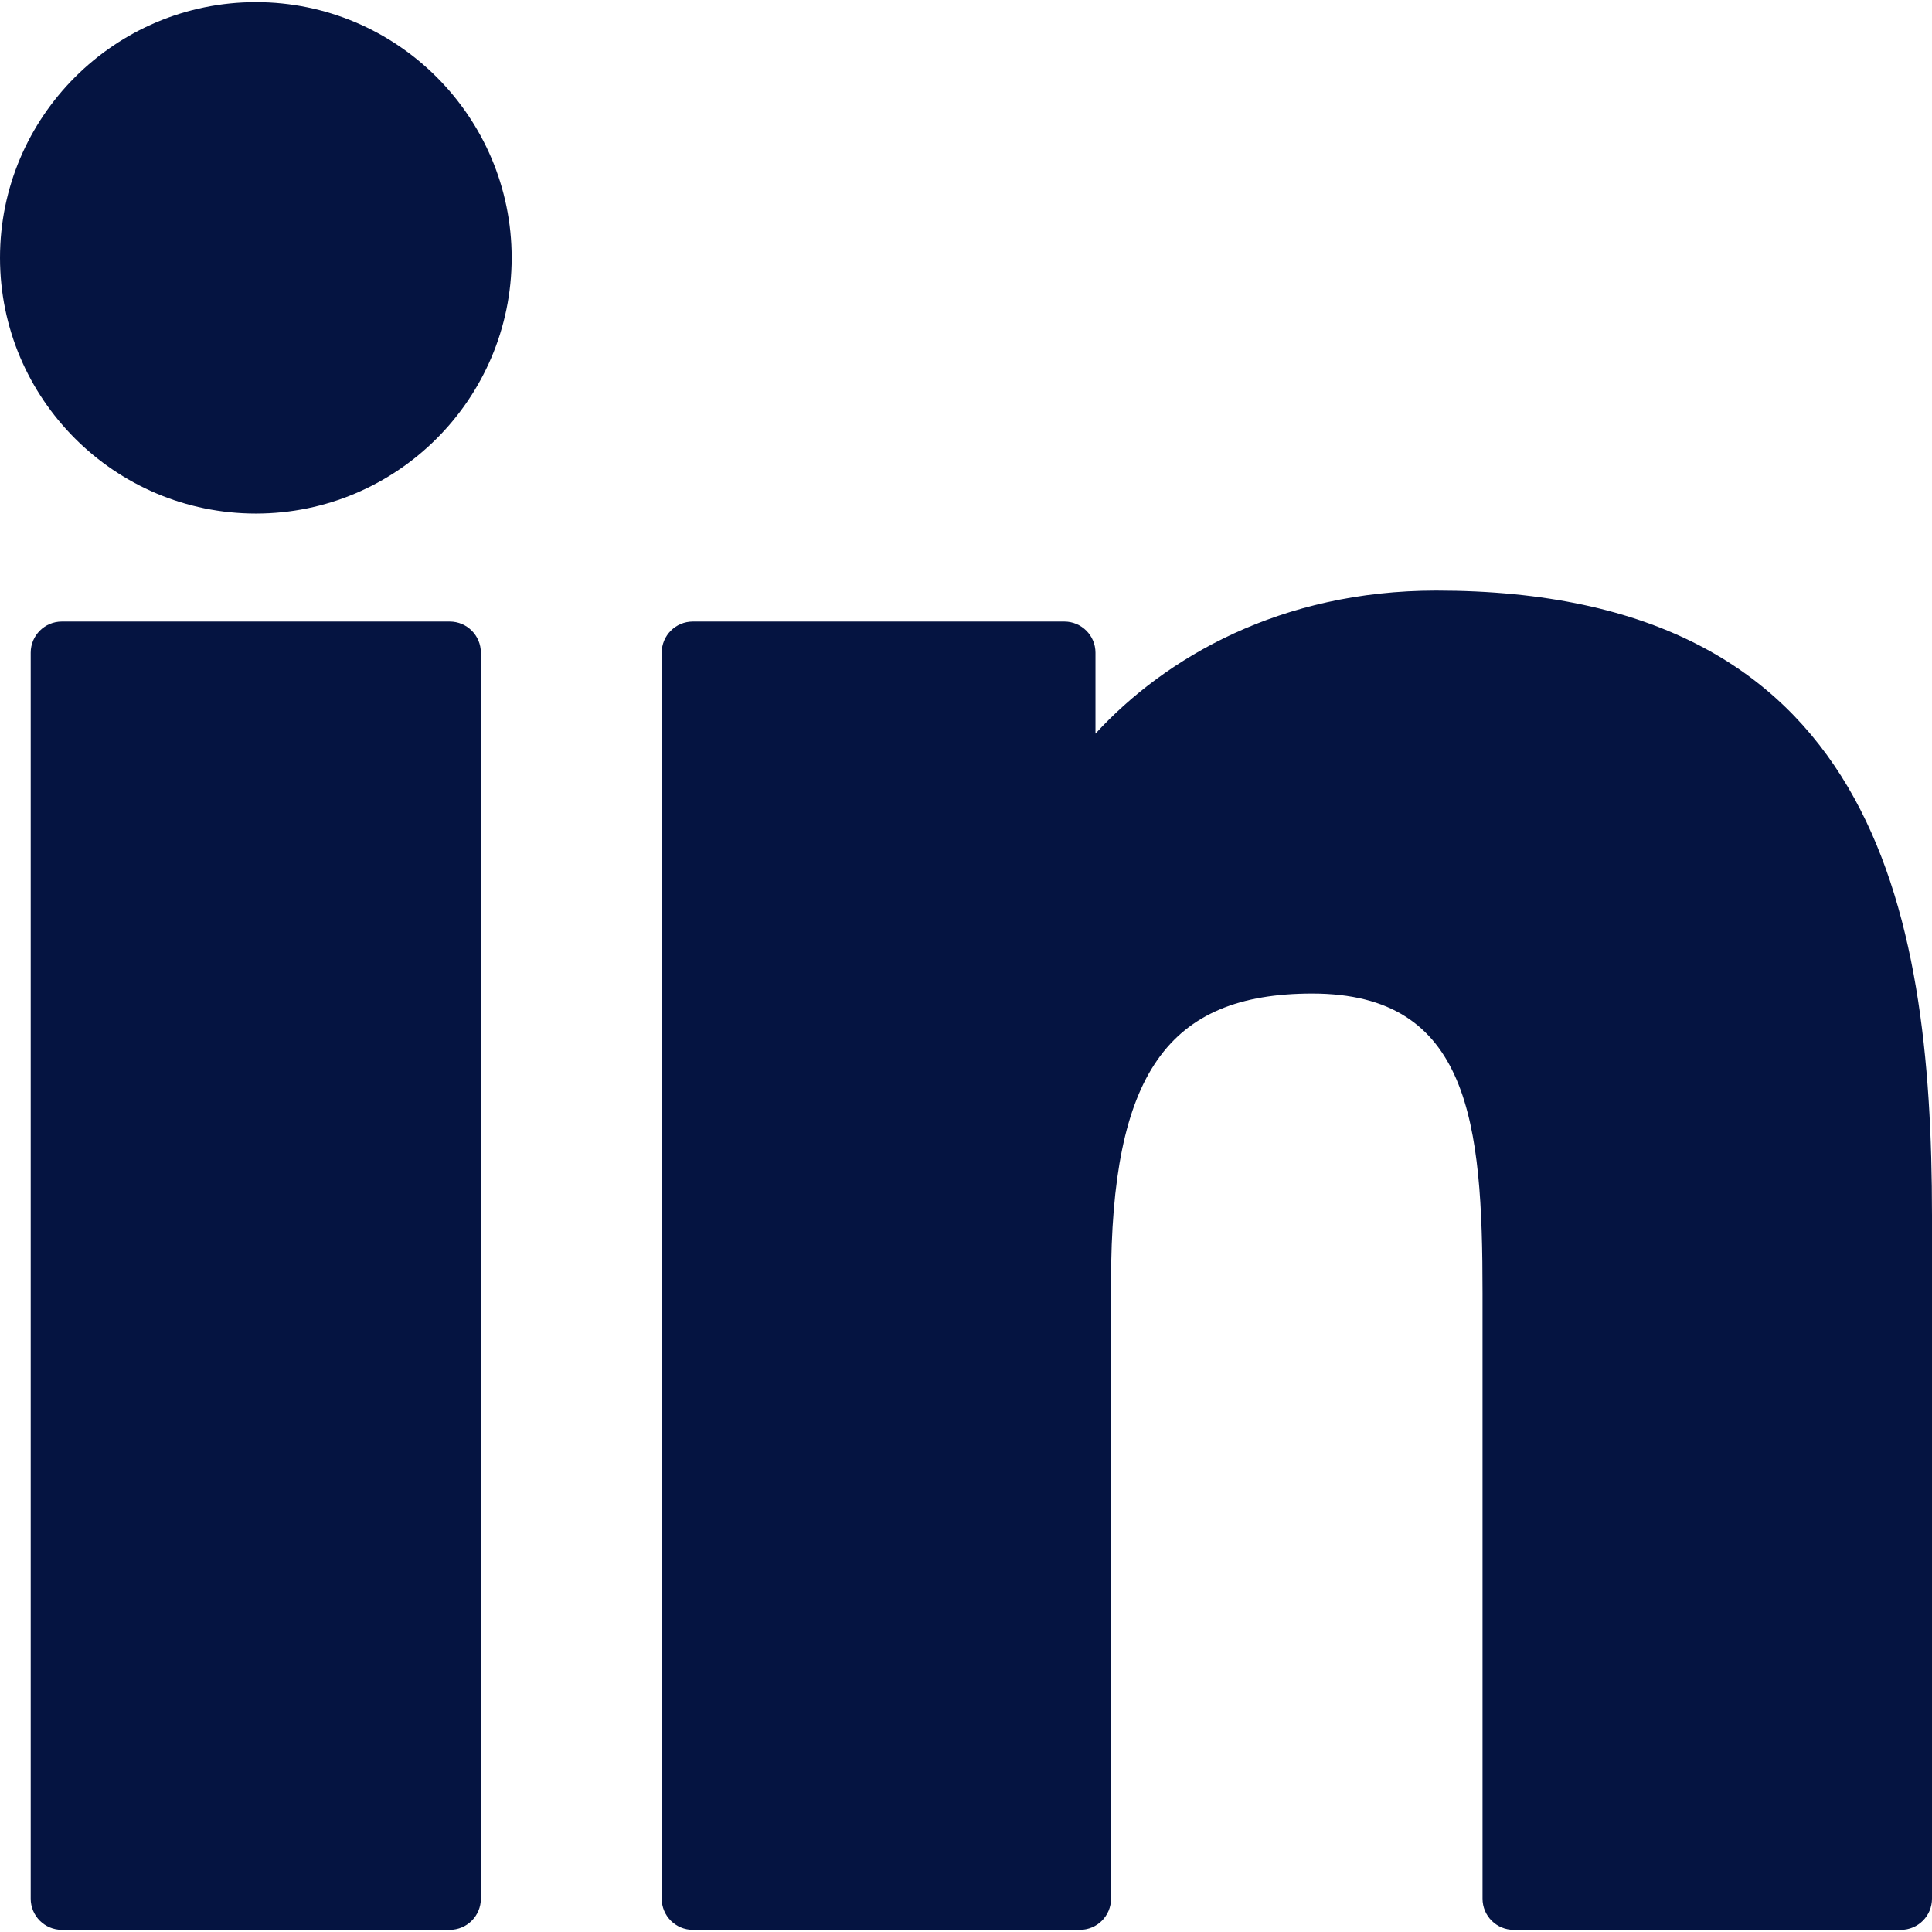
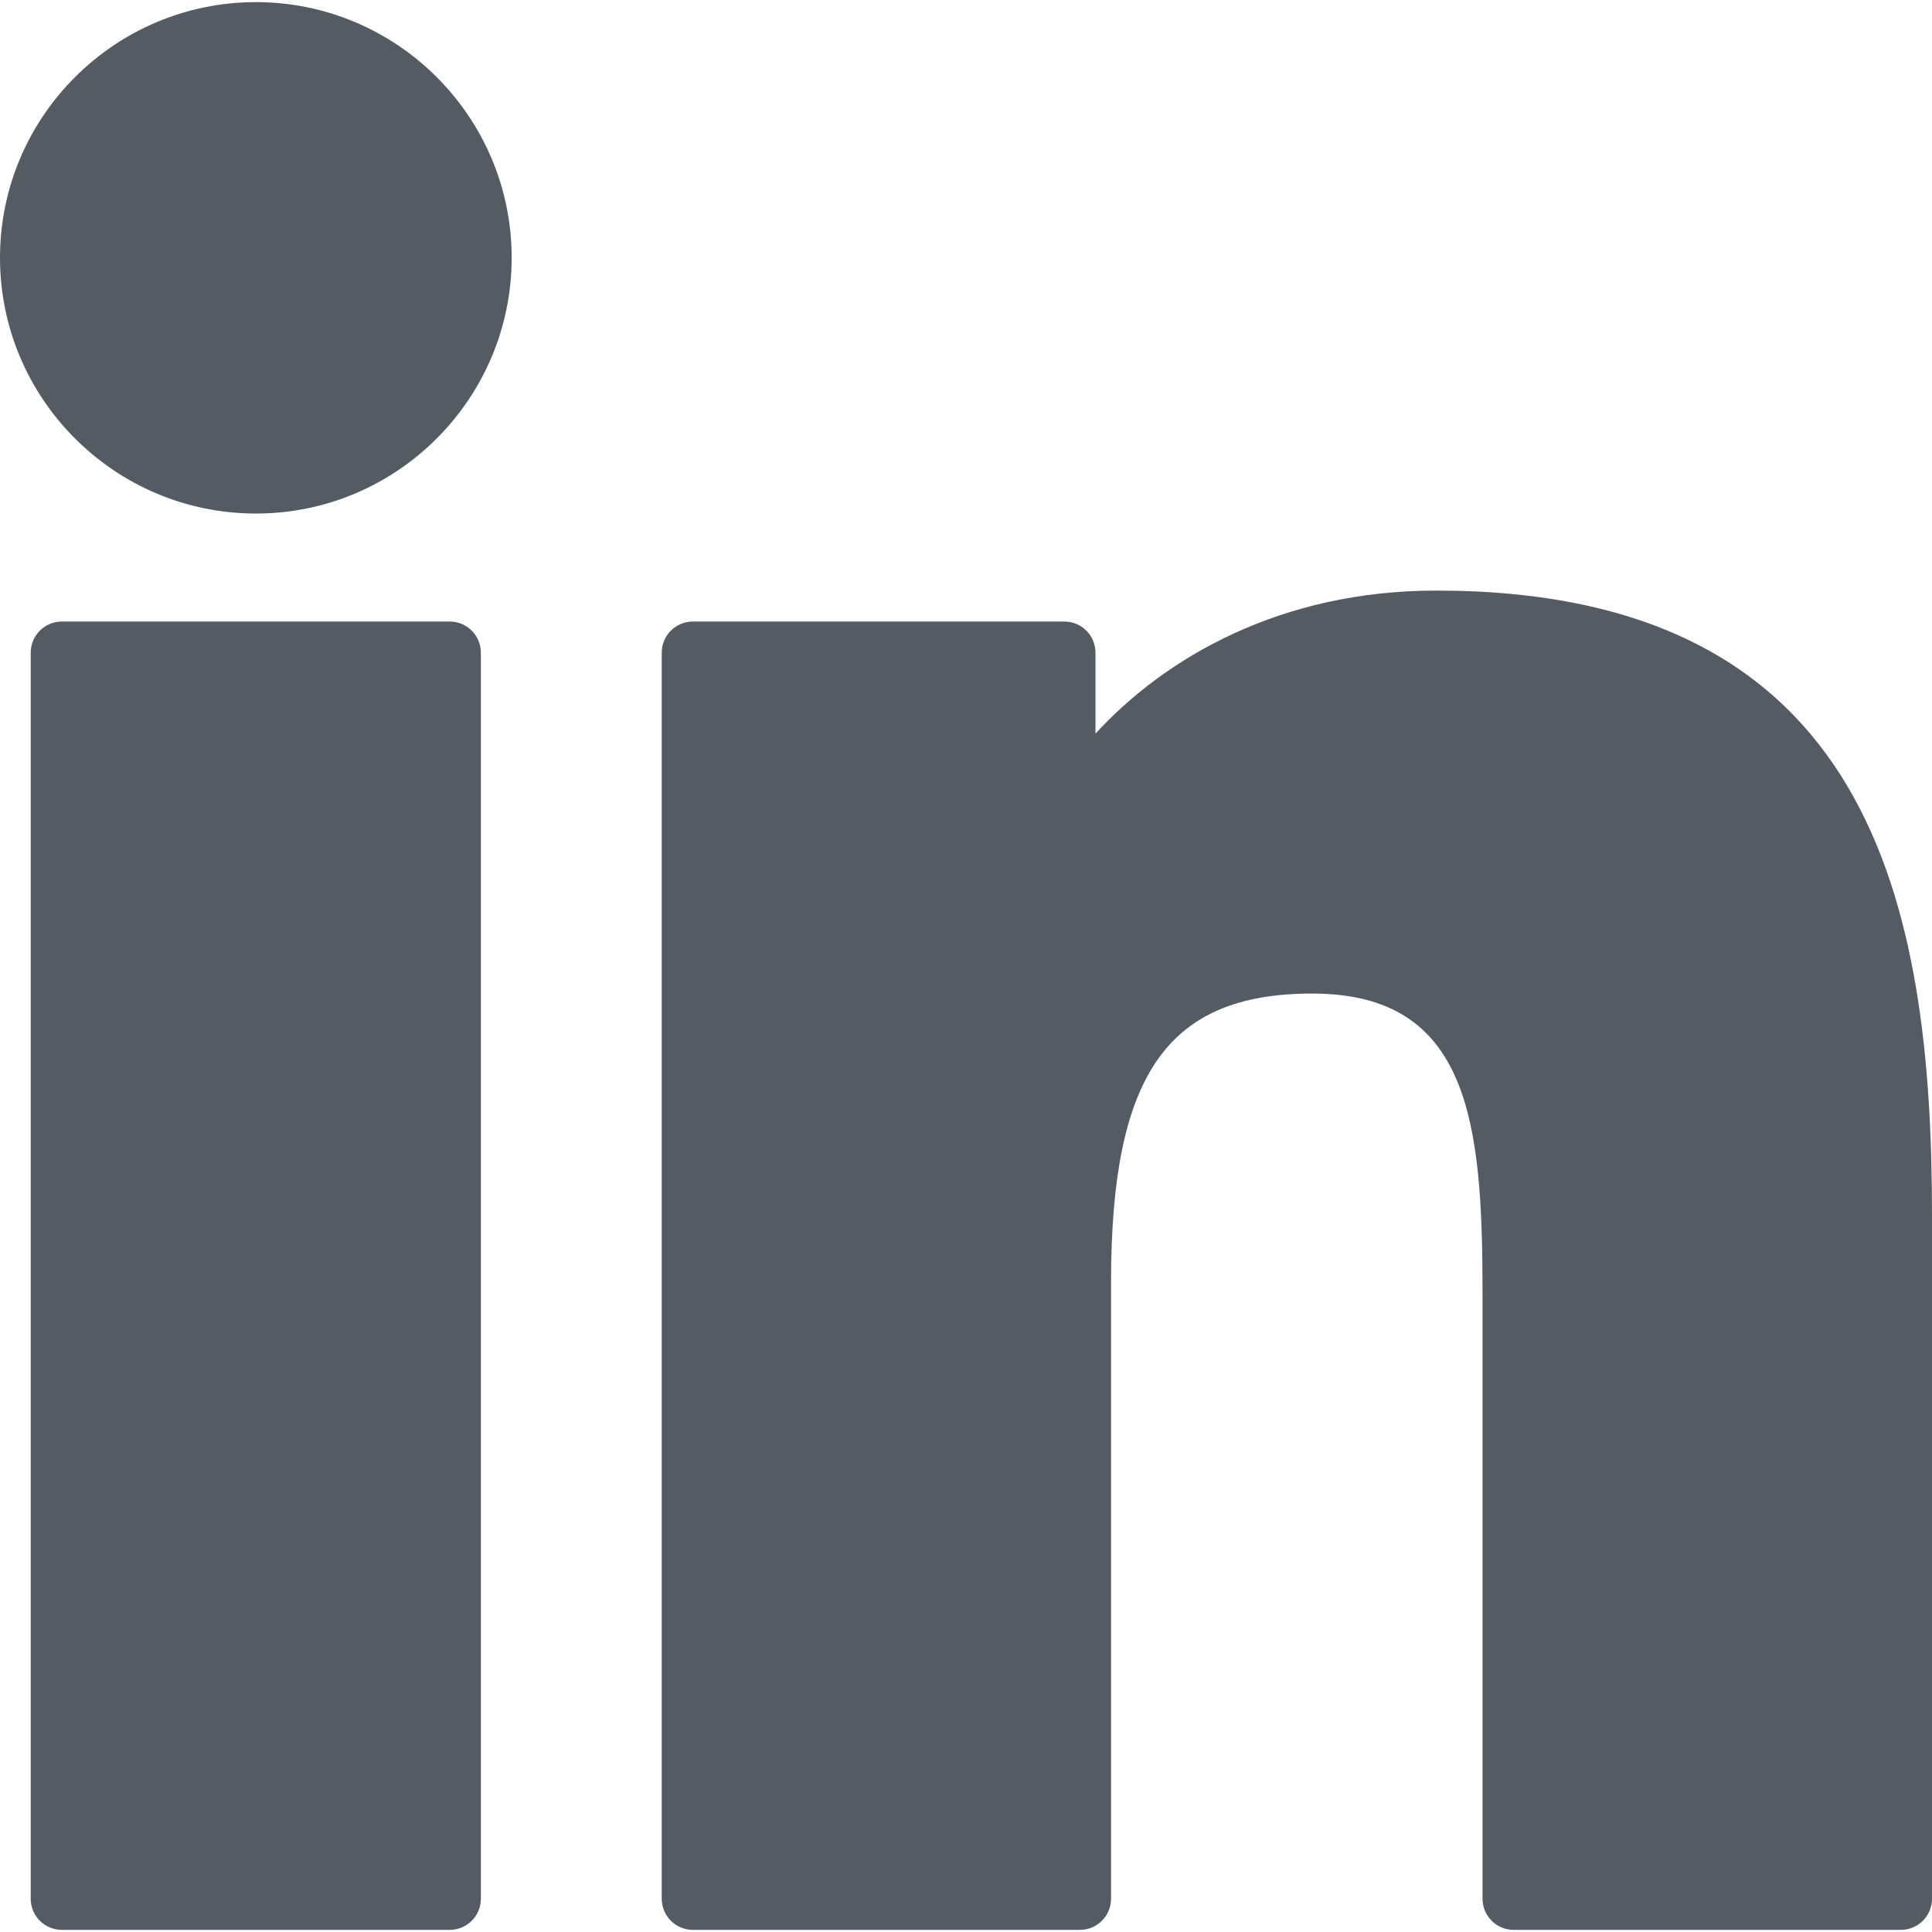
<svg xmlns="http://www.w3.org/2000/svg" viewBox="0 0 512 512" xml:space="preserve">
-   <g fill="#051441">
+   <g fill="#545b62">
    <path d="M119.18 164.715H16.396a8.258 8.258 0 0 0-8.258 8.258v330.204a8.256 8.256 0 0 0 8.258 8.258H119.18a8.256 8.256 0 0 0 8.258-8.258V172.973a8.258 8.258 0 0 0-8.258-8.258zM67.825.563C30.426.563 0 30.956 0 68.314c0 37.374 30.426 67.779 67.825 67.779 37.369 0 67.771-30.406 67.771-67.779C135.597 30.956 105.195.563 67.825.563zM380.621 156.508c-41.282 0-71.799 17.747-90.309 37.911v-21.446a8.258 8.258 0 0 0-8.258-8.258H183.62a8.258 8.258 0 0 0-8.258 8.258v330.204a8.256 8.256 0 0 0 8.258 8.258h102.56a8.256 8.256 0 0 0 8.258-8.258V339.803c0-55.053 14.954-76.501 53.331-76.501 41.796 0 45.117 34.383 45.117 79.334v160.543a8.256 8.256 0 0 0 8.258 8.258h102.598a8.256 8.256 0 0 0 8.258-8.258V322.056c0-81.862-15.609-165.548-131.379-165.548z" />
  </g>
</svg>
